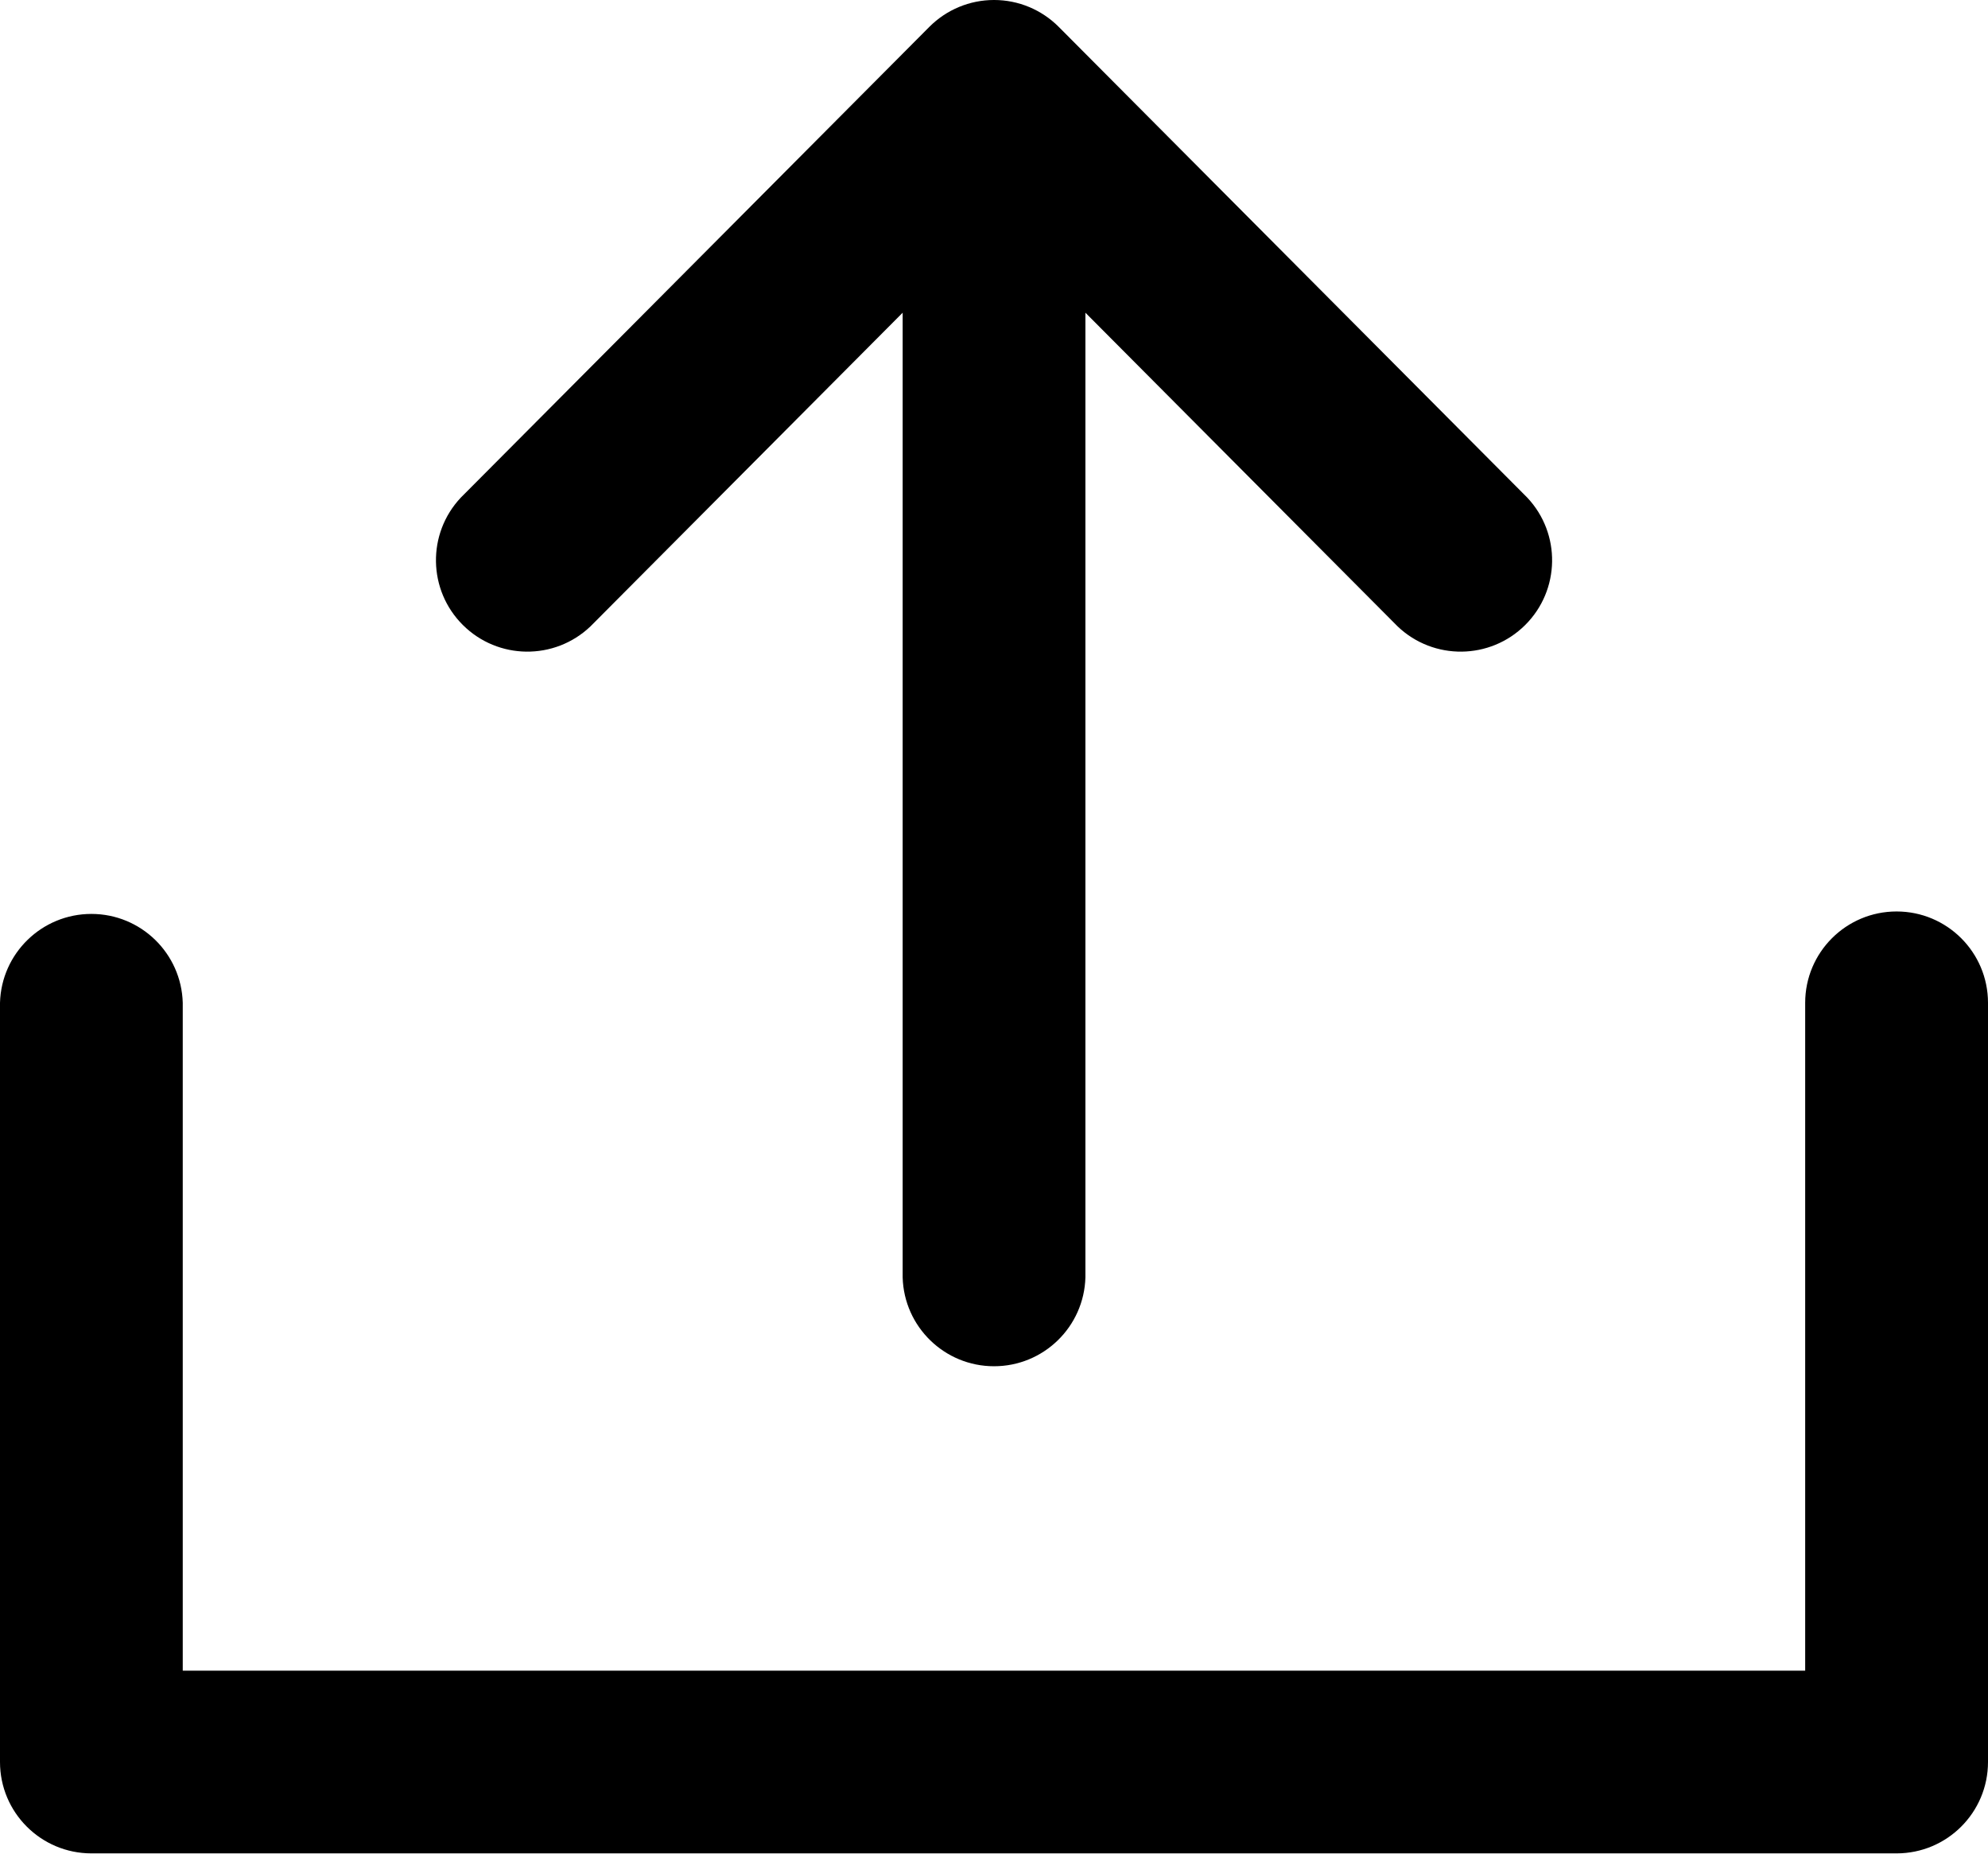
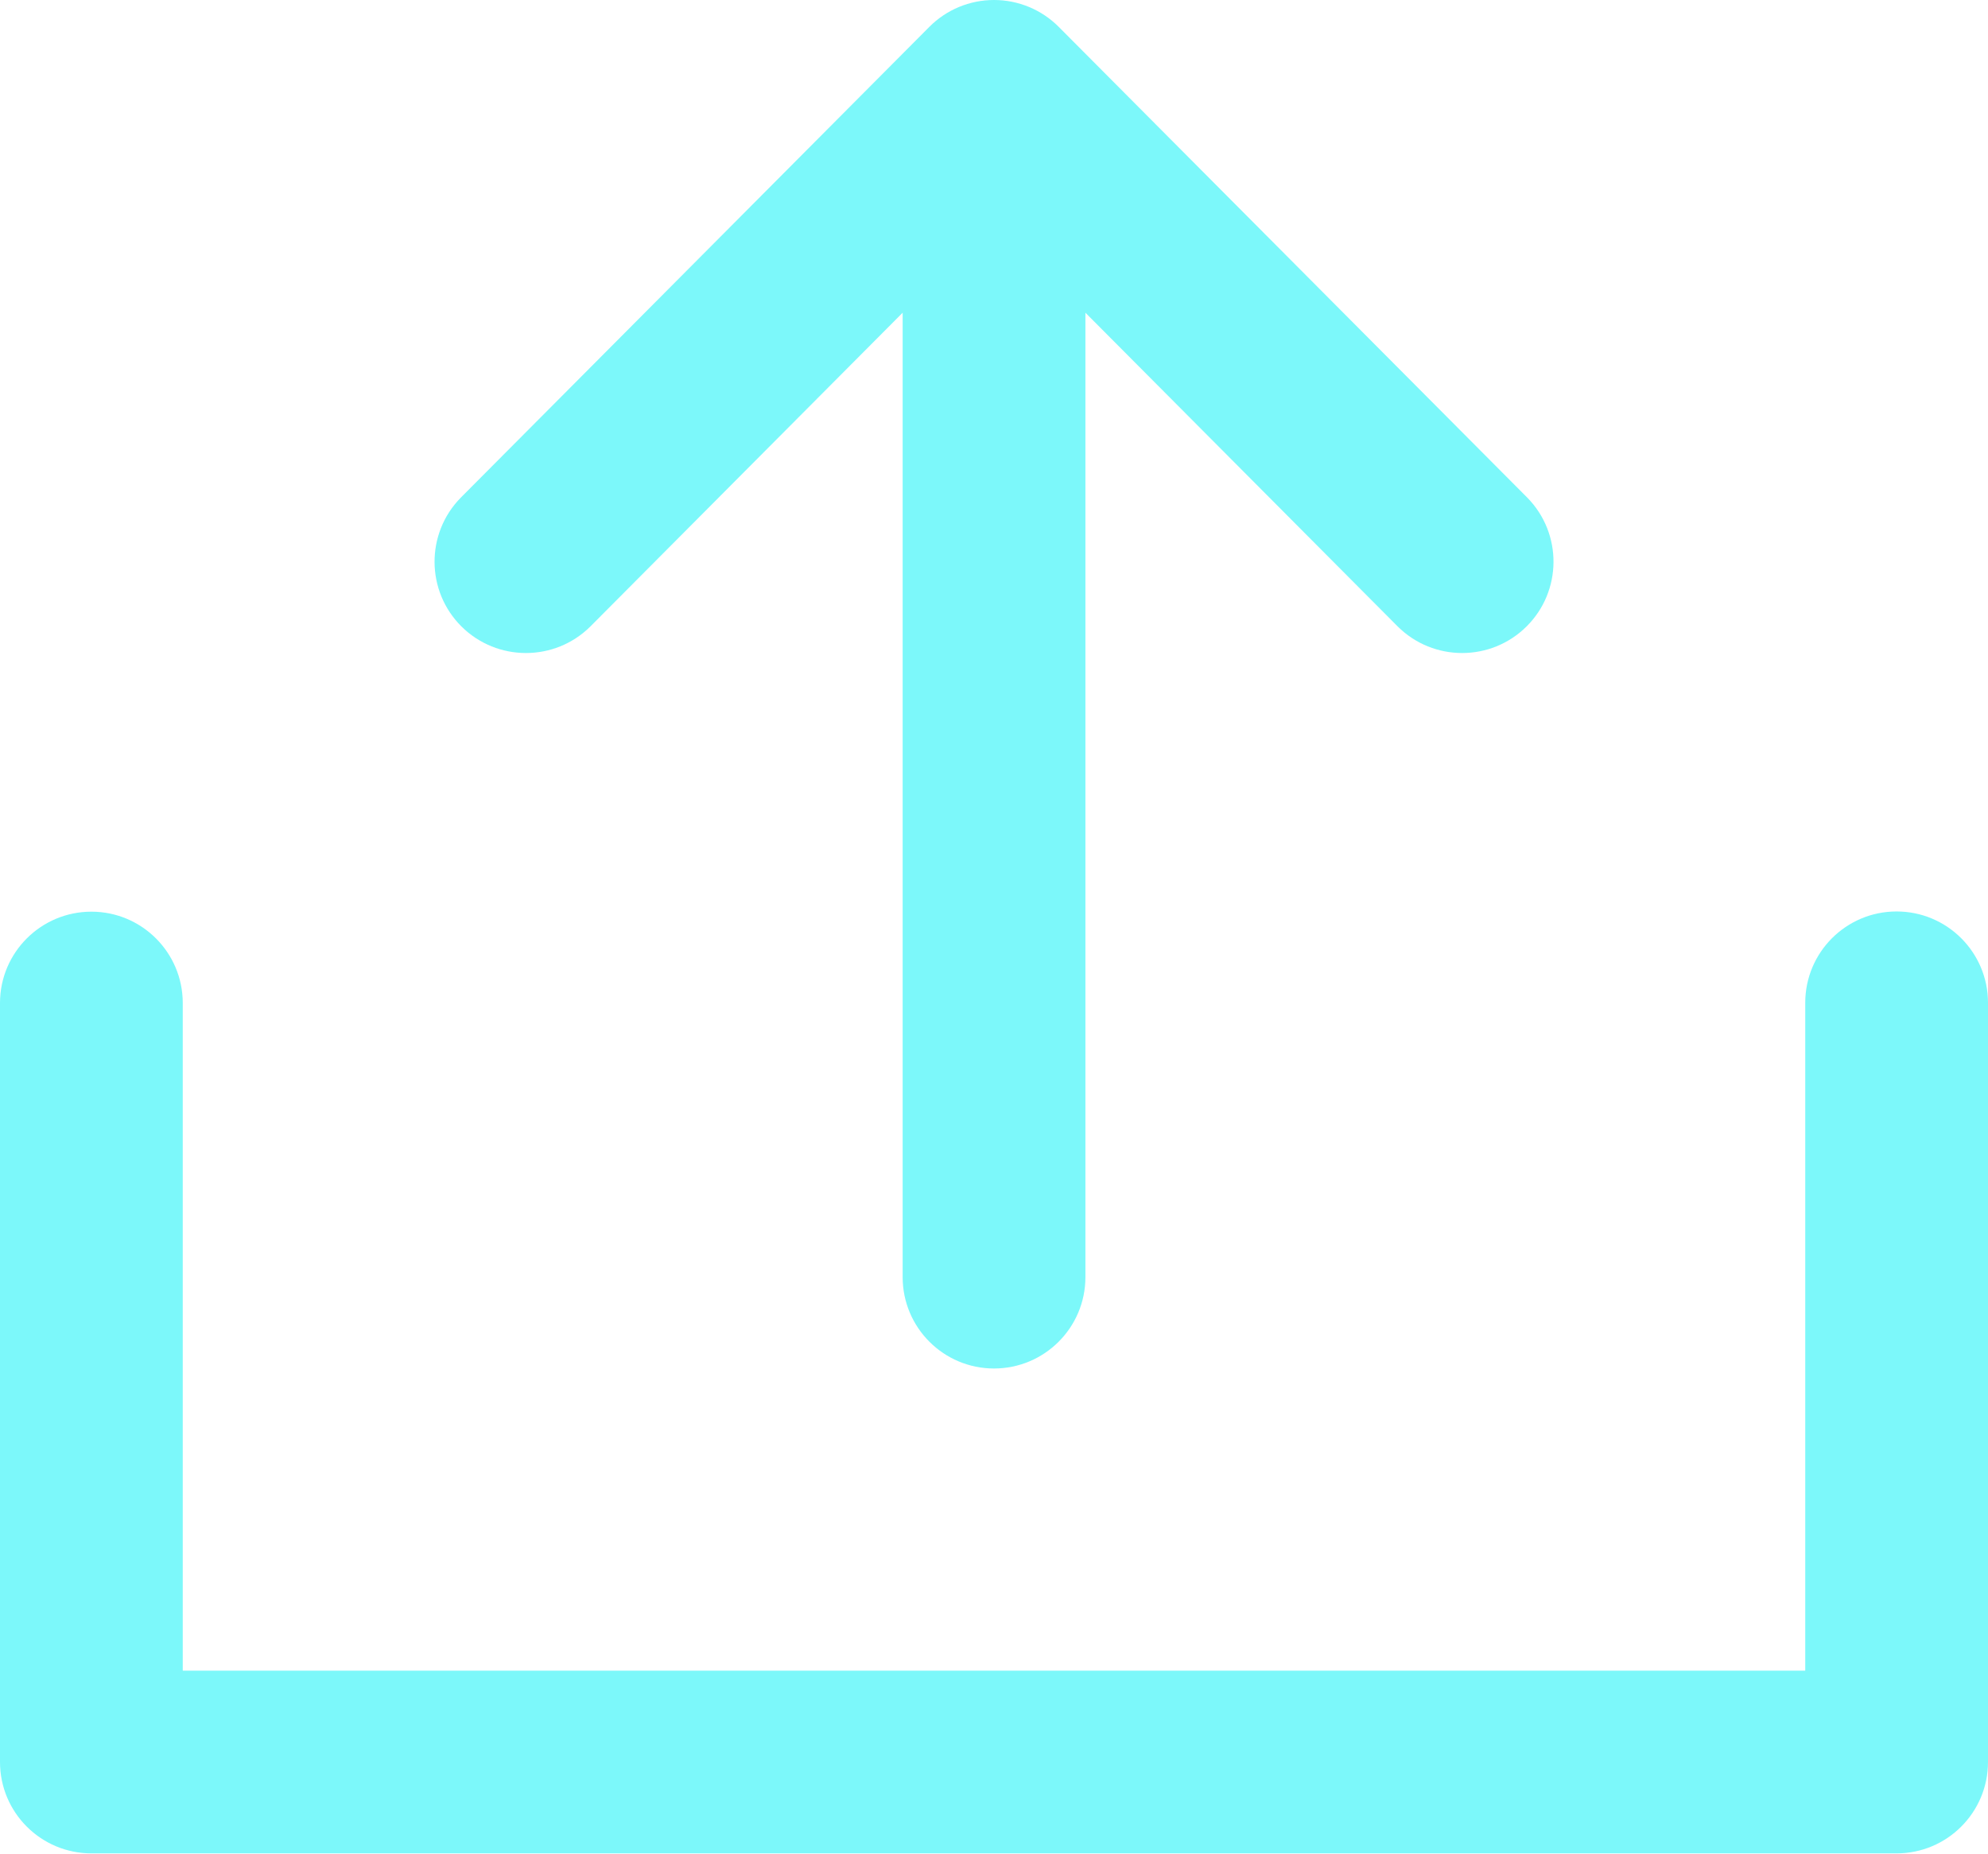
- <svg xmlns="http://www.w3.org/2000/svg" viewBox="0 0 28.468 26.546">
-   <path d="M8.454,8.973,12.926,4.479V18.296a1.309,1.309,0,0,0,2.617,0V4.479l4.472,4.494A1.309,1.309,0,0,0,21.87,7.127L15.162.386l-.001-.001a1.307,1.307,0,0,0-1.853,0l-.001.001L6.599,7.127A1.309,1.309,0,0,0,8.454,8.973Z" />
-   <path d="M27.159,13.055a1.309,1.309,0,0,0-1.309,1.309v9.565H2.617V14.363a1.309,1.309,0,0,0-2.617,0v10.874a1.309,1.309,0,0,0,1.309,1.309H27.159a1.309,1.309,0,0,0,1.309-1.309v-10.874A1.309,1.309,0,0,0,27.159,13.055Z" />
+ <svg xmlns="http://www.w3.org/2000/svg" version="1.1" x="0" y="0" width="28.468" height="26.546" viewBox="0, 0, 28.468, 26.546">
+   <g id="Layer_1">
+     <path d="M8.454,8.973 L12.926,4.479 L12.926,18.296 C12.928,19.017 13.513,19.601 14.234,19.601 C14.956,19.601 15.541,19.017 15.543,18.296 L15.543,4.479 L20.015,8.973 C20.525,9.48 21.35,9.48 21.86,8.973 C22.371,8.465 22.375,7.64 21.87,7.127 L15.162,0.386 L15.161,0.385 C14.915,0.138 14.582,-0 14.234,-0 C13.887,-0 13.553,0.138 13.308,0.385 L13.307,0.386 L6.599,7.127 C6.094,7.64 6.098,8.465 6.608,8.973 C7.119,9.48 7.944,9.48 8.454,8.973 z" fill="#7CF8FA" />
+     <path d="M27.159,13.055 C26.436,13.055 25.851,13.641 25.851,14.363 L25.851,23.929 L2.617,23.929 L2.617,14.363 C2.615,13.642 2.03,13.058 1.309,13.058 C0.587,13.058 0.002,13.642 0,14.363 L0,25.237 C0,25.96 0.586,26.546 1.309,26.546 L27.159,26.546 C27.882,26.546 28.468,25.96 28.468,25.237 L28.468,14.363 C28.468,13.641 27.882,13.055 27.159,13.055 z" fill="#7CF8FA" />
+   </g>
</svg>
